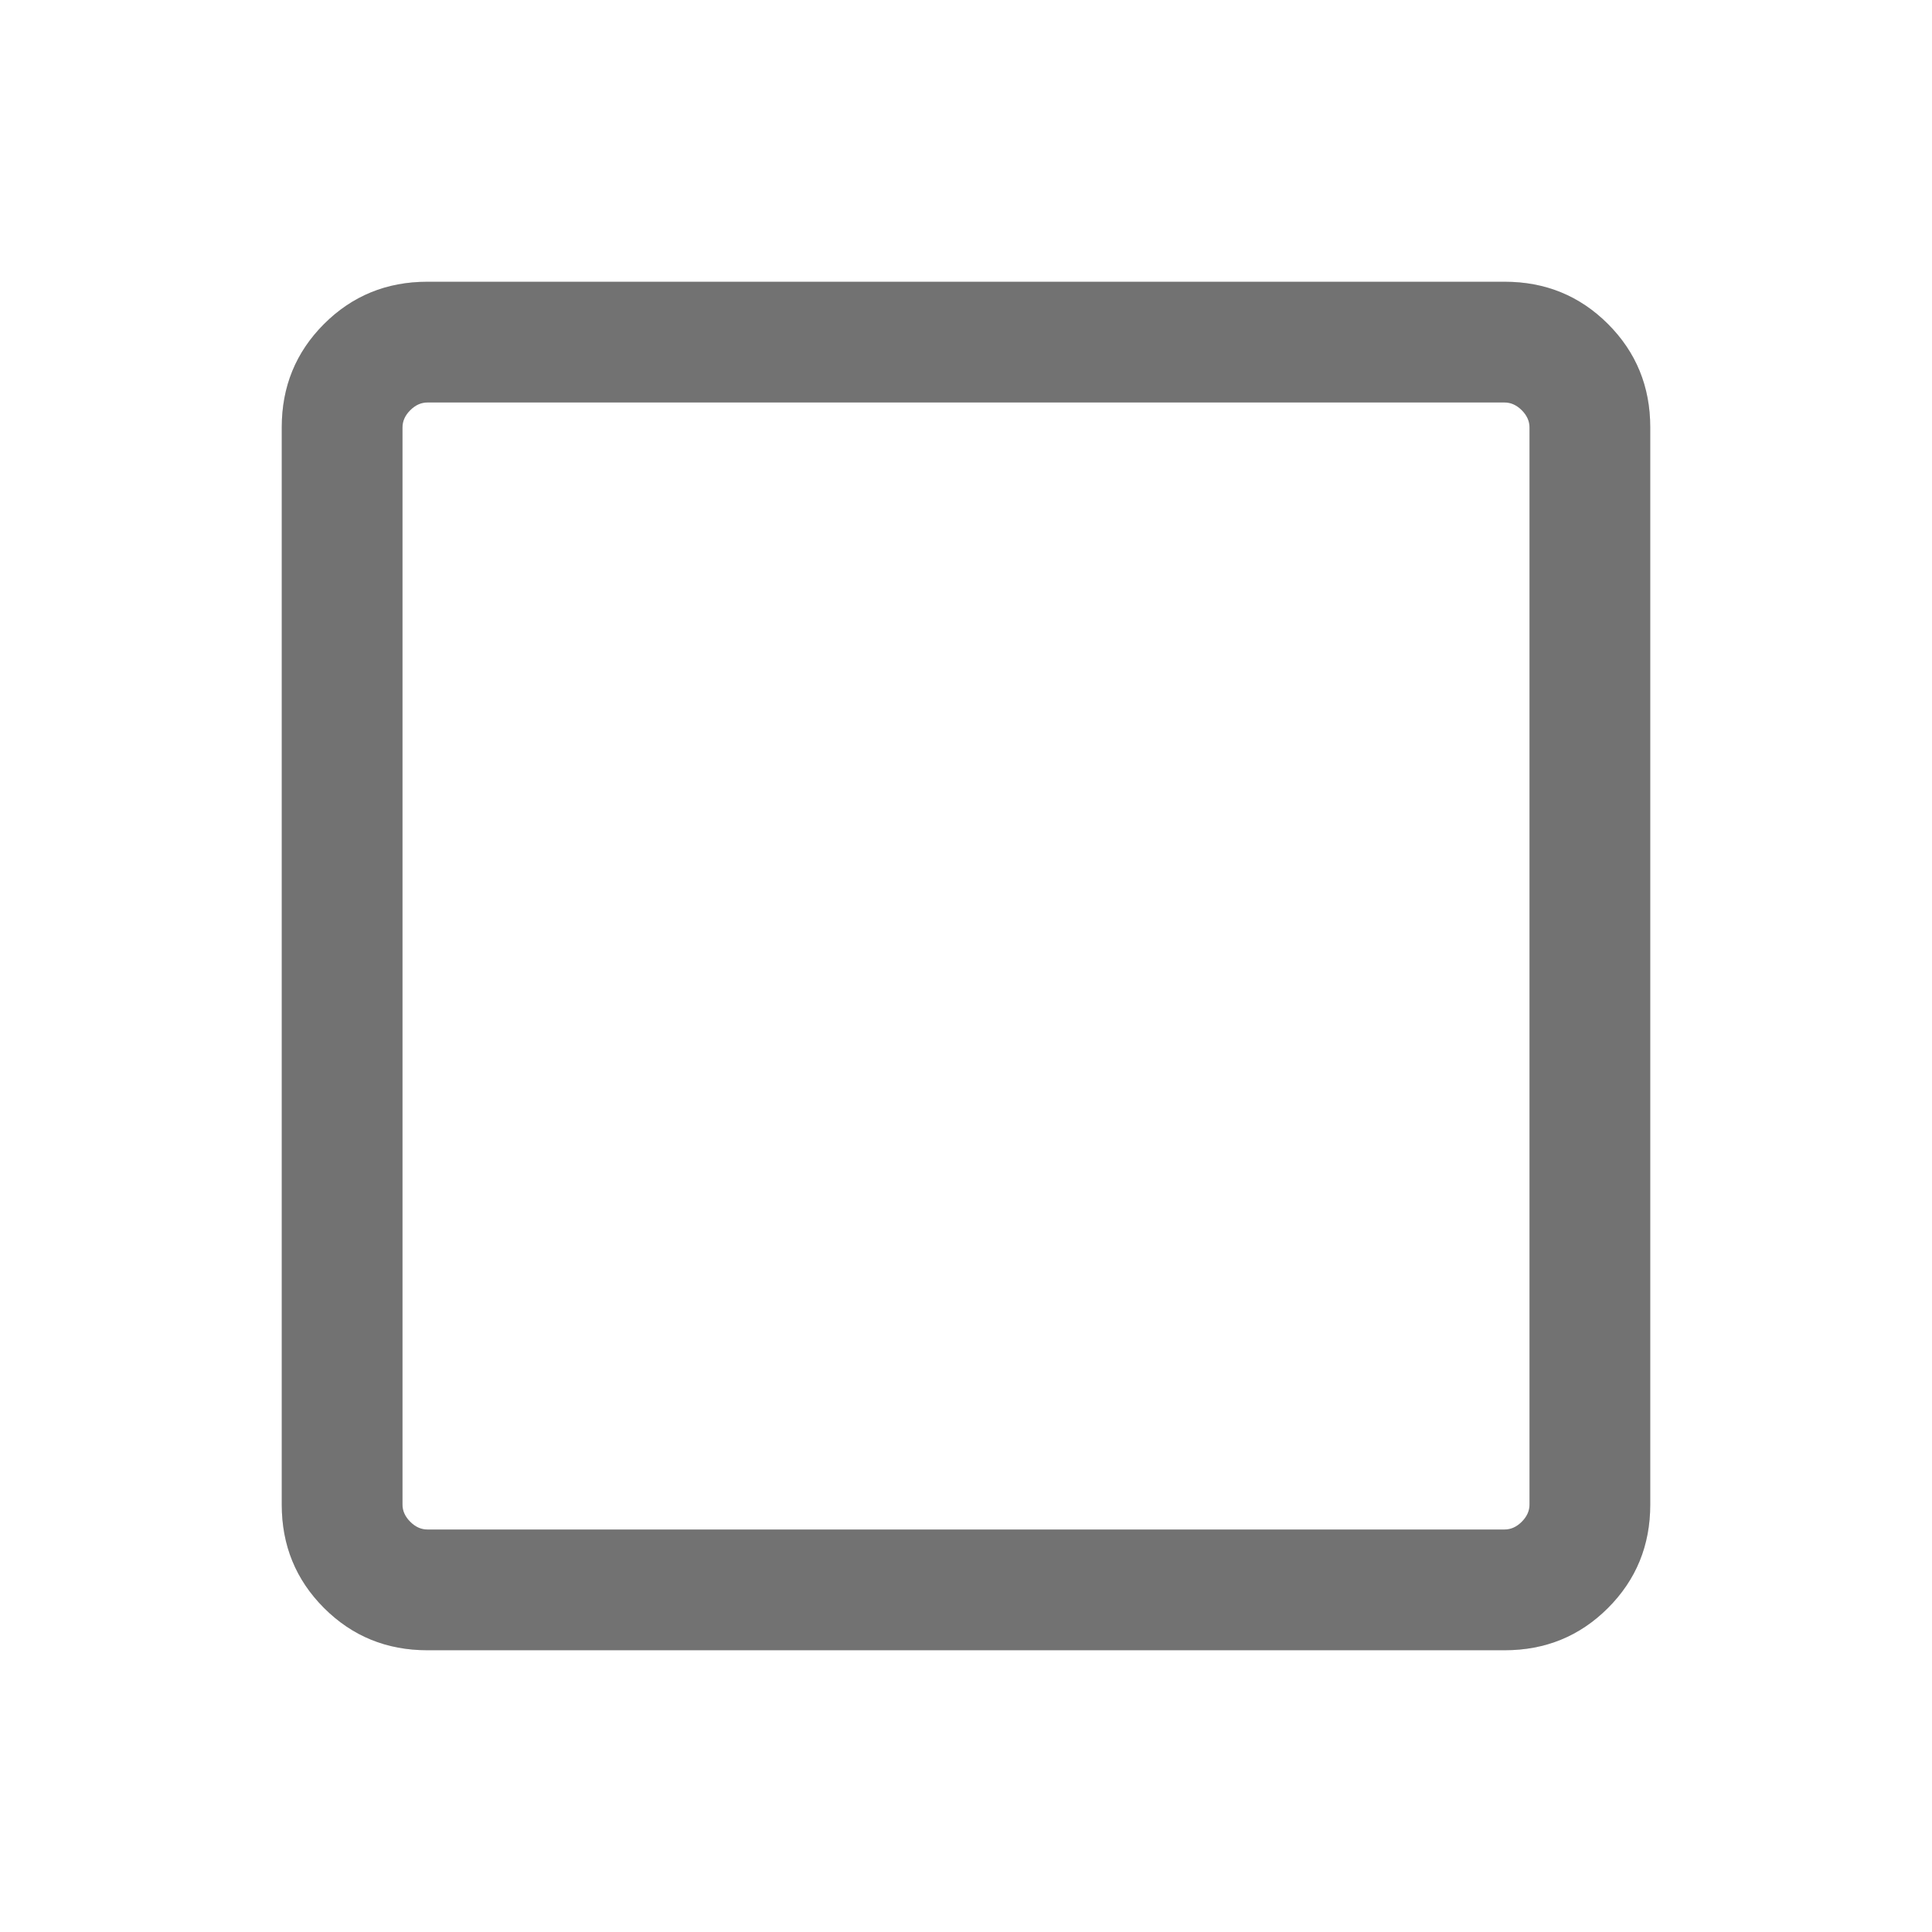
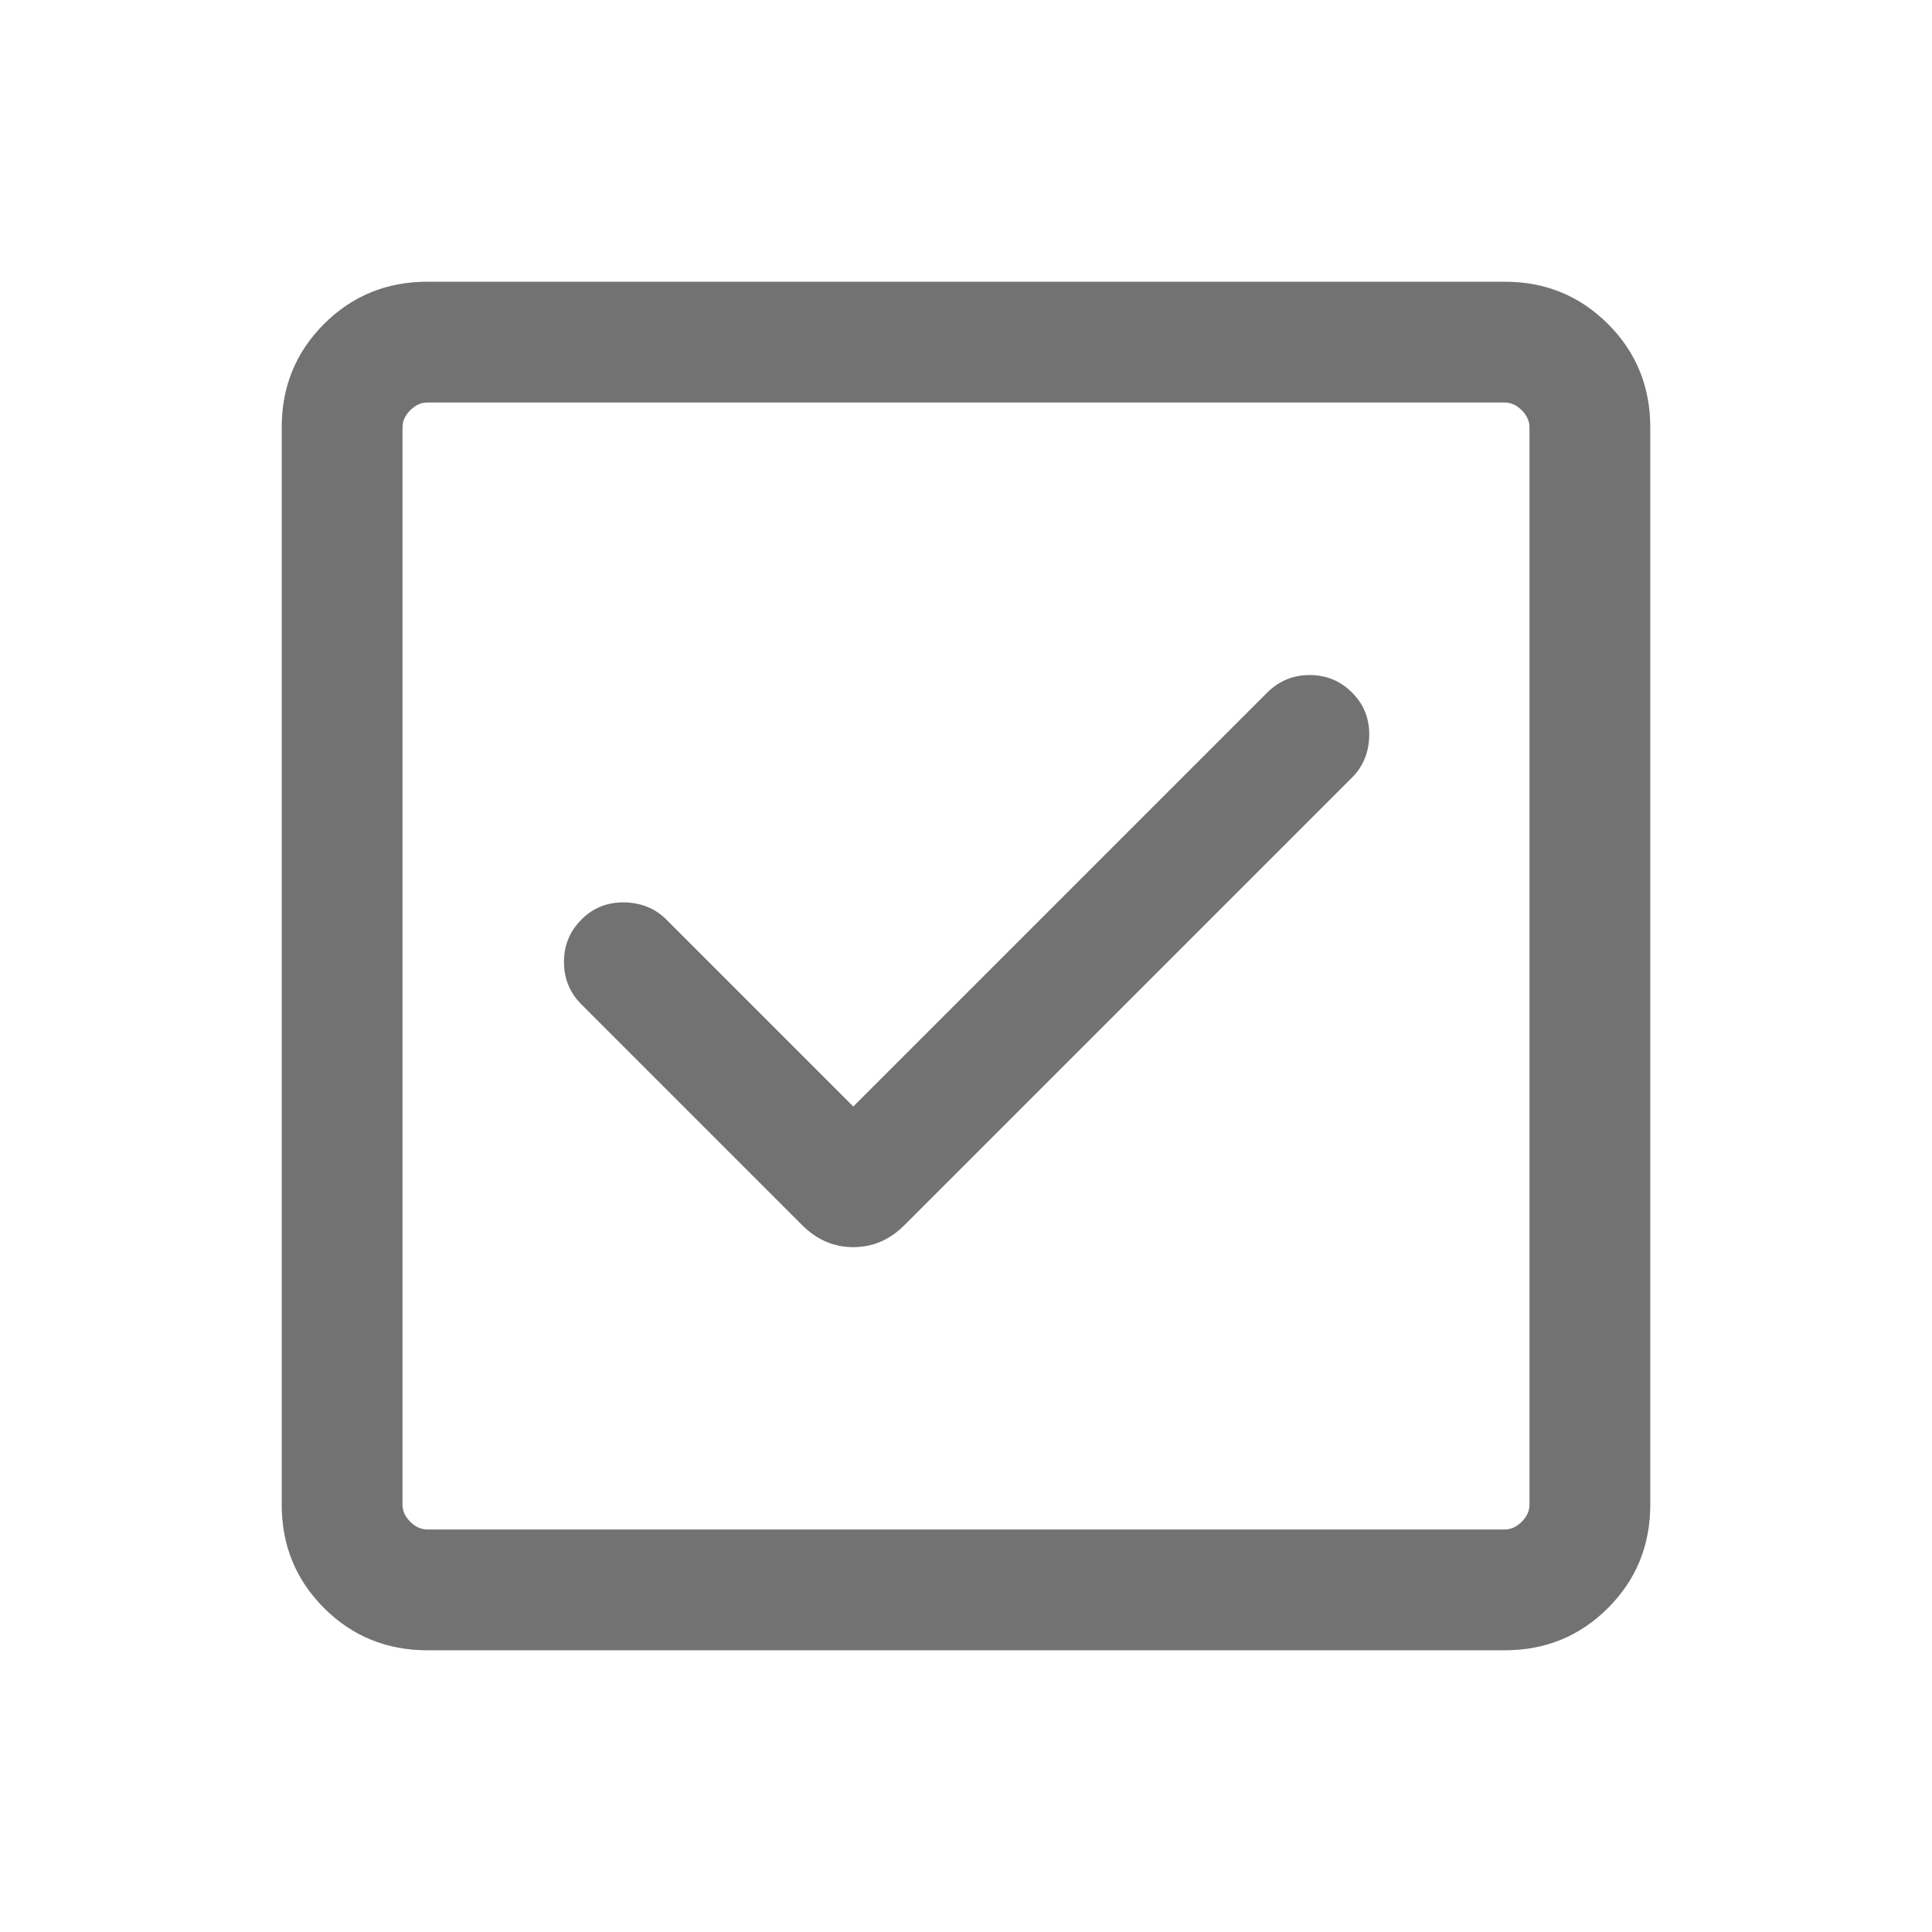
<svg xmlns="http://www.w3.org/2000/svg" width="24" height="24" viewBox="0 0 24 24" fill="none">
-   <mask id="mask0_1496_2373" style="mask-type:alpha" maskUnits="userSpaceOnUse" x="0" y="0" width="24" height="24">
+   <mask id="mask0_1022_3635" style="mask-type:alpha" maskUnits="userSpaceOnUse" x="0" y="0" width="24" height="24">
    <rect width="24" height="24" fill="#D9D9D9" />
  </mask>
-   <g mask="url(#mask0_1496_2373)">
-     <path d="M5.308 20.5C4.803 20.5 4.375 20.325 4.025 19.975C3.675 19.625 3.5 19.197 3.5 18.692V5.308C3.5 4.803 3.675 4.375 4.025 4.025C4.375 3.675 4.803 3.5 5.308 3.5H18.692C19.197 3.5 19.625 3.675 19.975 4.025C20.325 4.375 20.5 4.803 20.5 5.308V18.692C20.5 19.197 20.325 19.625 19.975 19.975C19.625 20.325 19.197 20.5 18.692 20.5H5.308ZM5.308 19H18.692C18.769 19 18.84 18.968 18.904 18.904C18.968 18.84 19 18.769 19 18.692V5.308C19 5.231 18.968 5.16 18.904 5.096C18.84 5.032 18.769 5 18.692 5H5.308C5.231 5 5.16 5.032 5.096 5.096C5.032 5.16 5 5.231 5 5.308V18.692C5 18.769 5.032 18.84 5.096 18.904C5.16 18.968 5.231 19 5.308 19Z" fill="#8E8E8E" />
-     <path d="M5.308 20.5C4.803 20.5 4.375 20.325 4.025 19.975C3.675 19.625 3.5 19.197 3.5 18.692V5.308C3.5 4.803 3.675 4.375 4.025 4.025C4.375 3.675 4.803 3.5 5.308 3.5H18.692C19.197 3.5 19.625 3.675 19.975 4.025C20.325 4.375 20.5 4.803 20.5 5.308V18.692C20.5 19.197 20.325 19.625 19.975 19.975C19.625 20.325 19.197 20.5 18.692 20.5H5.308ZM5.308 19H18.692C18.769 19 18.84 18.968 18.904 18.904C18.968 18.84 19 18.769 19 18.692V5.308C19 5.231 18.968 5.16 18.904 5.096C18.84 5.032 18.769 5 18.692 5H5.308C5.231 5 5.16 5.032 5.096 5.096C5.032 5.16 5 5.231 5 5.308V18.692C5 18.769 5.032 18.84 5.096 18.904C5.16 18.968 5.231 19 5.308 19Z" fill="black" fill-opacity="0.2" />
+   <g mask="url(#mask0_1022_3635)">
+     <path d="M10.6 13.746L8.277 11.423C8.139 11.285 7.964 11.214 7.755 11.21C7.545 11.207 7.368 11.278 7.223 11.423C7.078 11.568 7.006 11.744 7.006 11.95C7.006 12.156 7.078 12.332 7.223 12.477L9.967 15.221C10.148 15.402 10.359 15.492 10.6 15.492C10.841 15.492 11.052 15.402 11.233 15.221L16.796 9.658C16.935 9.519 17.005 9.345 17.009 9.136C17.012 8.926 16.941 8.749 16.796 8.604C16.651 8.459 16.476 8.386 16.269 8.386C16.063 8.386 15.887 8.459 15.742 8.604L10.6 13.746ZM5.308 20.5C4.803 20.5 4.375 20.325 4.025 19.975C3.675 19.625 3.5 19.197 3.5 18.692V5.308C3.5 4.803 3.675 4.375 4.025 4.025C4.375 3.675 4.803 3.5 5.308 3.5H18.692C19.197 3.5 19.625 3.675 19.975 4.025C20.325 4.375 20.5 4.803 20.5 5.308V18.692C20.5 19.197 20.325 19.625 19.975 19.975C19.625 20.325 19.197 20.5 18.692 20.5H5.308ZM5.308 19H18.692C18.769 19 18.84 18.968 18.904 18.904C18.968 18.84 19 18.769 19 18.692V5.308C19 5.231 18.968 5.16 18.904 5.096C18.84 5.032 18.769 5 18.692 5H5.308C5.231 5 5.16 5.032 5.096 5.096C5.032 5.16 5 5.231 5 5.308V18.692C5 18.769 5.032 18.84 5.096 18.904C5.16 18.968 5.231 19 5.308 19Z" fill="#8E8E8E" />
+     <path d="M10.6 13.746L8.277 11.423C8.139 11.285 7.964 11.214 7.755 11.21C7.545 11.207 7.368 11.278 7.223 11.423C7.078 11.568 7.006 11.744 7.006 11.95C7.006 12.156 7.078 12.332 7.223 12.477L9.967 15.221C10.148 15.402 10.359 15.492 10.6 15.492C10.841 15.492 11.052 15.402 11.233 15.221L16.796 9.658C16.935 9.519 17.005 9.345 17.009 9.136C17.012 8.926 16.941 8.749 16.796 8.604C16.651 8.459 16.476 8.386 16.269 8.386C16.063 8.386 15.887 8.459 15.742 8.604L10.6 13.746ZM5.308 20.5C4.803 20.5 4.375 20.325 4.025 19.975C3.675 19.625 3.5 19.197 3.5 18.692V5.308C3.5 4.803 3.675 4.375 4.025 4.025C4.375 3.675 4.803 3.5 5.308 3.5H18.692C19.197 3.5 19.625 3.675 19.975 4.025C20.325 4.375 20.5 4.803 20.5 5.308V18.692C20.5 19.197 20.325 19.625 19.975 19.975C19.625 20.325 19.197 20.5 18.692 20.5H5.308ZM5.308 19H18.692C18.769 19 18.84 18.968 18.904 18.904C18.968 18.84 19 18.769 19 18.692V5.308C19 5.231 18.968 5.16 18.904 5.096C18.84 5.032 18.769 5 18.692 5H5.308C5.231 5 5.16 5.032 5.096 5.096C5.032 5.16 5 5.231 5 5.308V18.692C5 18.769 5.032 18.84 5.096 18.904C5.16 18.968 5.231 19 5.308 19Z" fill="black" fill-opacity="0.2" />
  </g>
</svg>
